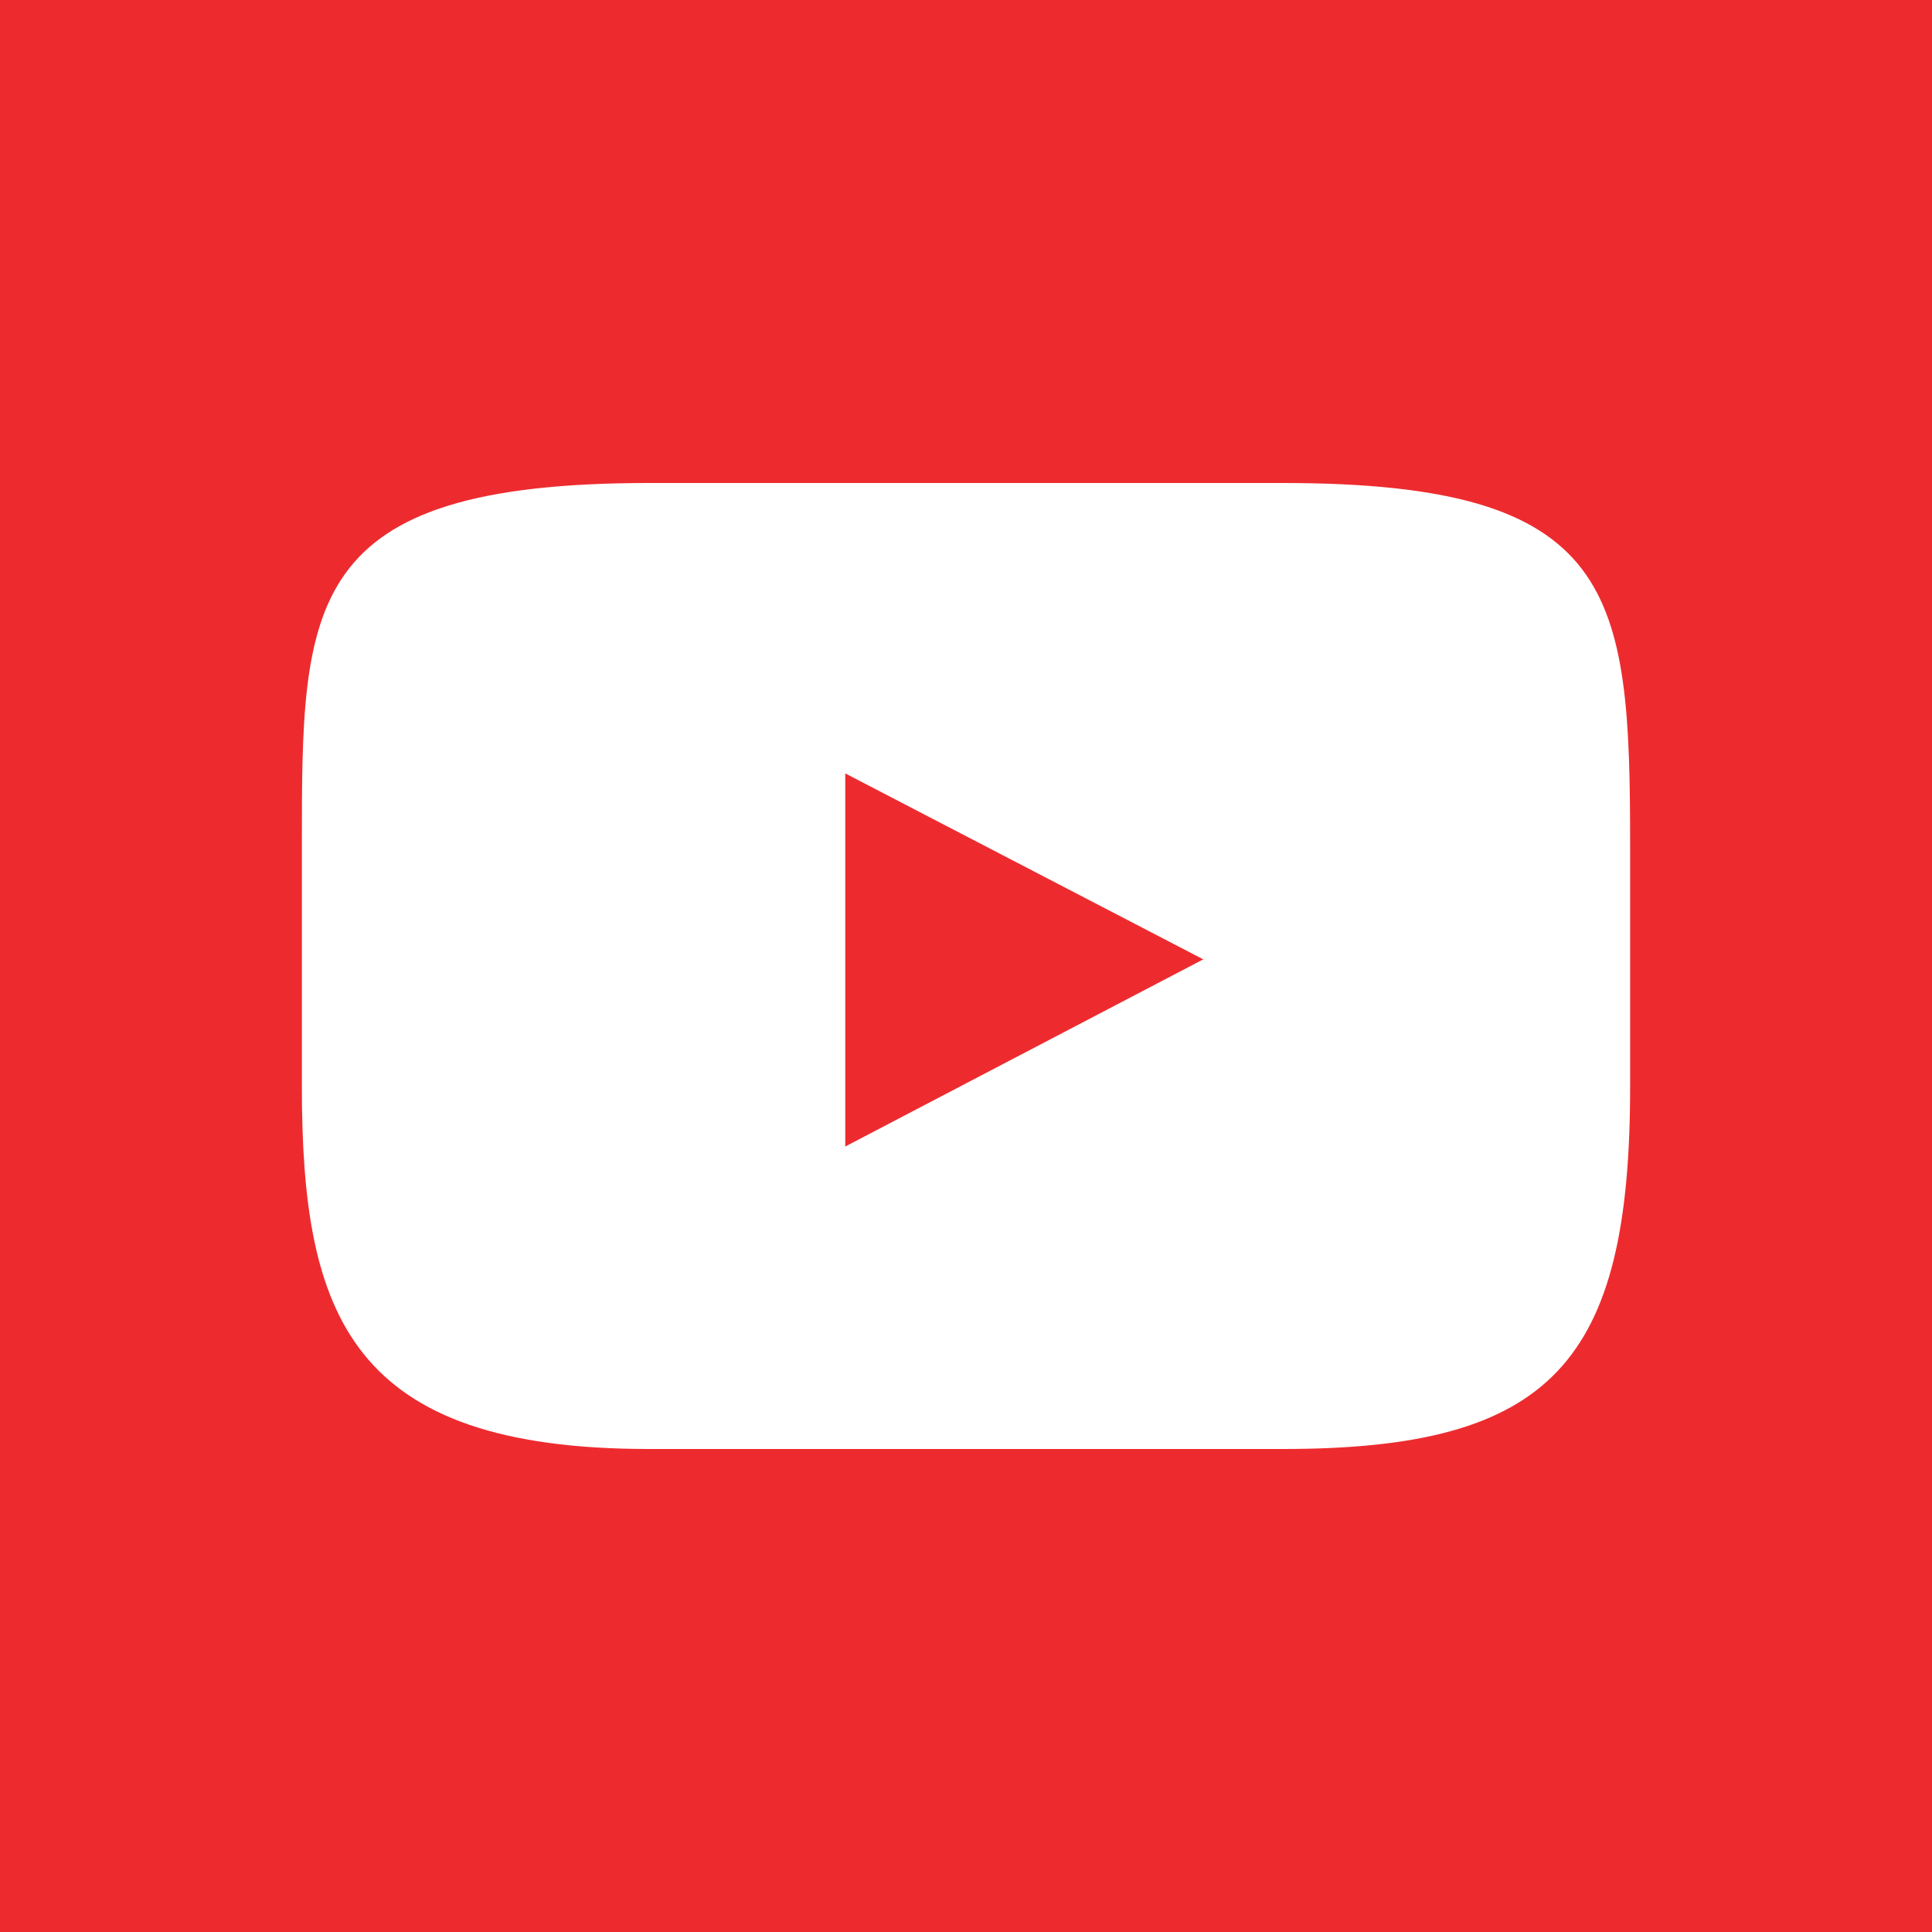
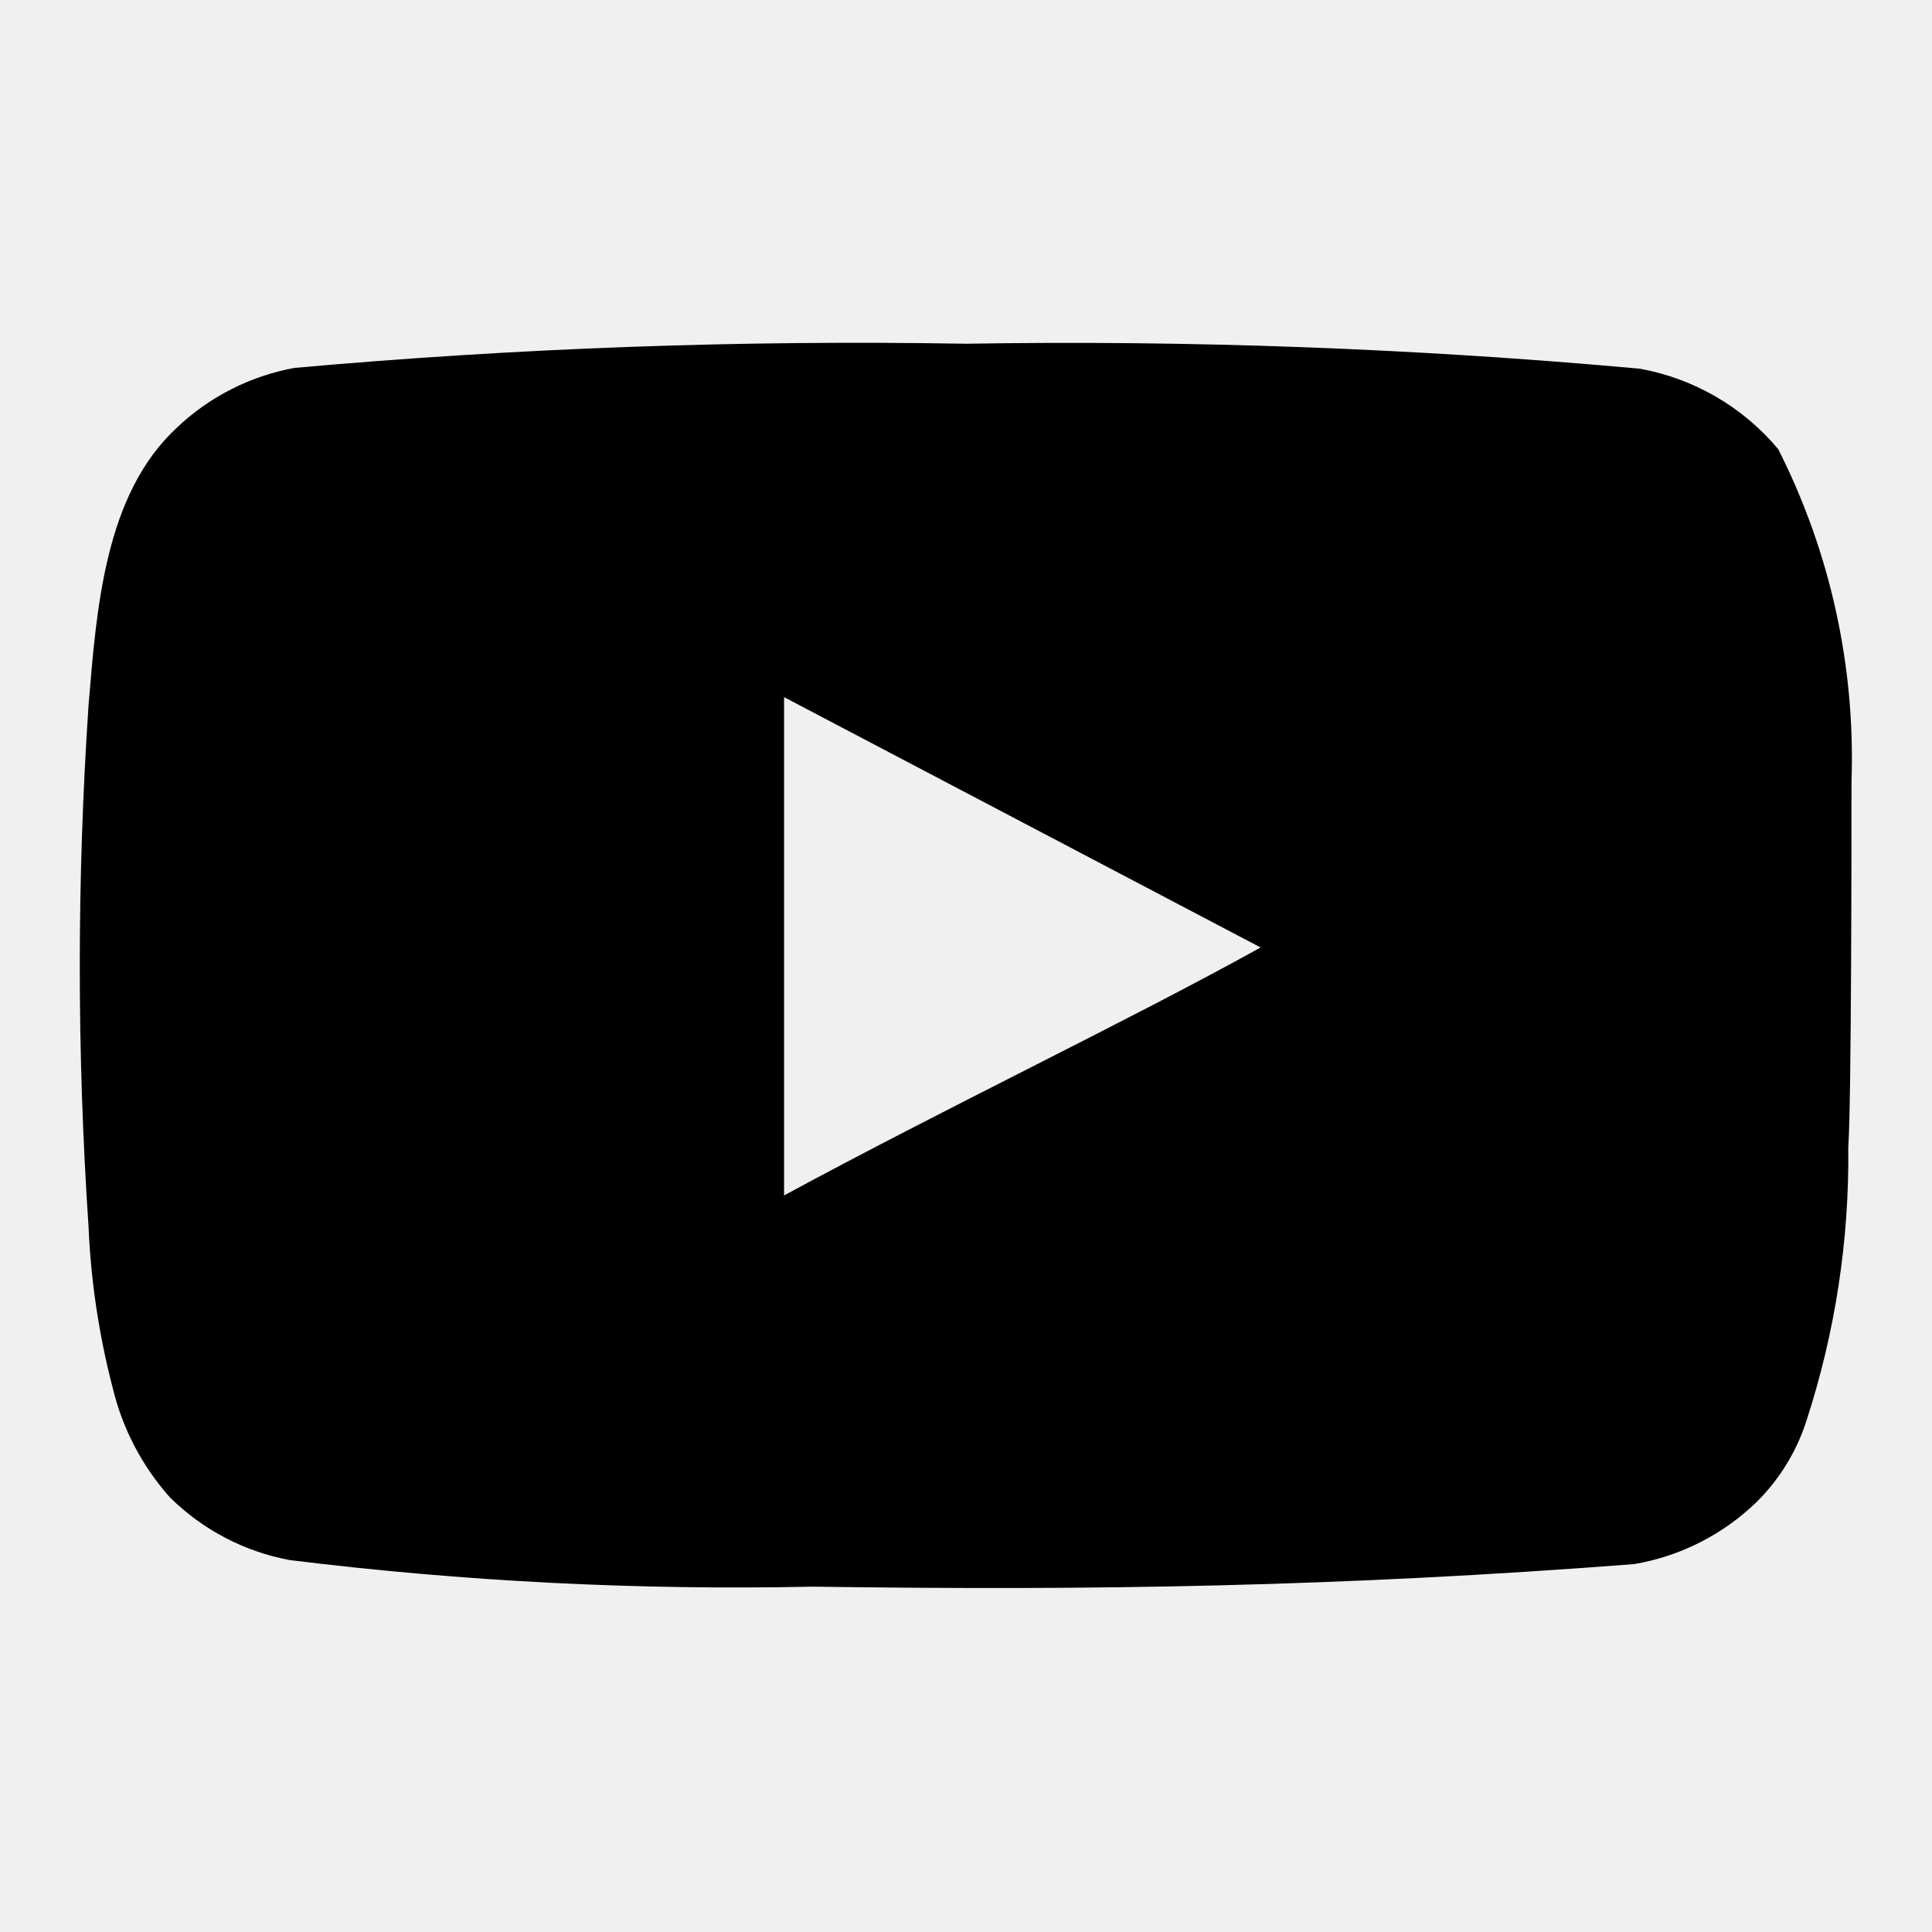
- <svg xmlns="http://www.w3.org/2000/svg" id="Layer_1" data-name="Layer 1" viewBox="0 0 32 32">
-   <defs>
-     <style>.cls-1{fill:#ed2b2f;}.cls-2{fill:#fff;}</style>
-   </defs>
-   <rect class="cls-1" width="100%" height="100%" />
-   <path class="cls-2" d="M21.25,24H10.75C5.81,24,5,21.8,5,18V14c0-4,0-6,5.75-6h10.5C26.78,8,27,9.79,27,14V18C27,22.56,25.71,24,21.25,24Z" />
-   <polygon class="cls-1" points="14 12.81 19.93 15.89 14 18.99 14 12.81" />
+ <svg xmlns="http://www.w3.org/2000/svg" data-name="Layer 1" viewBox="0 0 24 24" id="youtube">
+   <path d="M23,9.71a8.5,8.5,0,0,0-.91-4.13,2.92,2.92,0,0,0-1.72-1A78.36,78.36,0,0,0,12,4.27a78.45,78.45,0,0,0-8.34.3,2.87,2.87,0,0,0-1.46.74c-.9.83-1,2.25-1.1,3.45a48.29,48.29,0,0,0,0,6.48,9.55,9.55,0,0,0,.3,2,3.14,3.14,0,0,0,.71,1.36,2.86,2.86,0,0,0,1.49.78,45.18,45.18,0,0,0,6.5.33c3.5.05,6.57,0,10.2-.28a2.88,2.88,0,0,0,1.53-.78,2.49,2.49,0,0,0,.61-1,10.58,10.58,0,0,0,.52-3.4C23,13.69,23,10.31,23,9.71ZM9.74,14.85V8.66l5.92,3.11C14,12.69,11.81,13.73,9.74,14.85Z" />
</svg>
